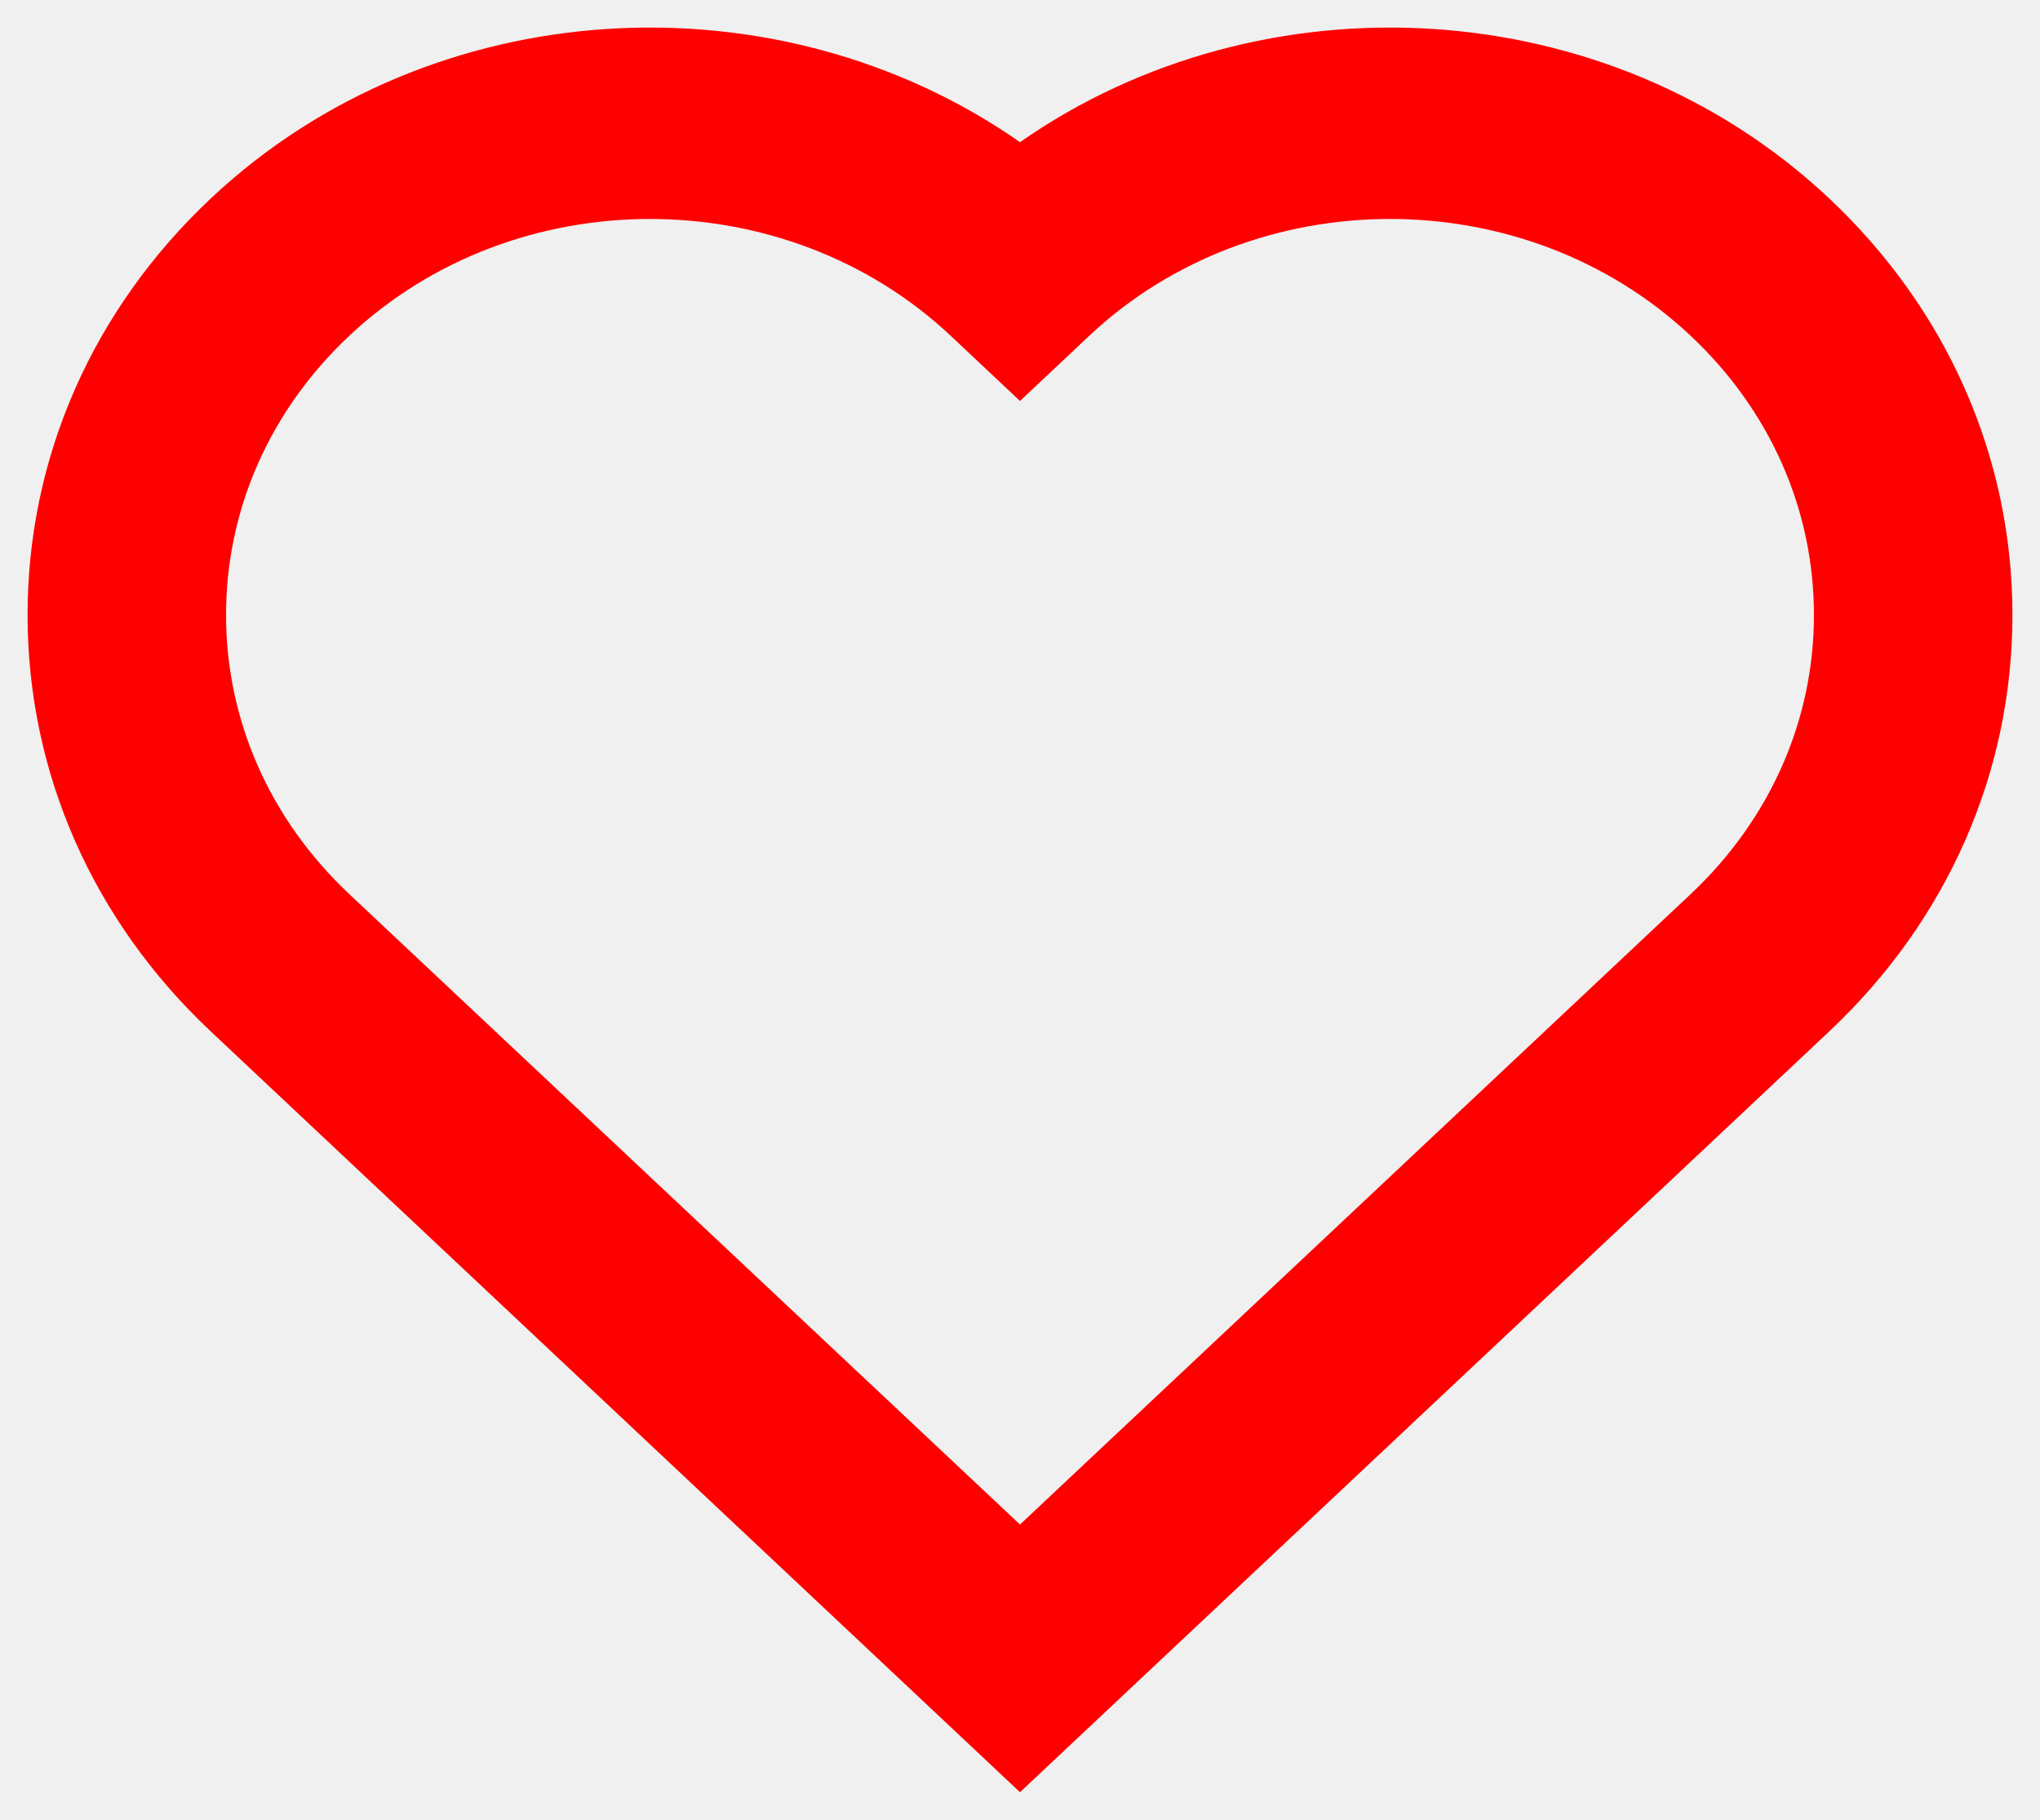
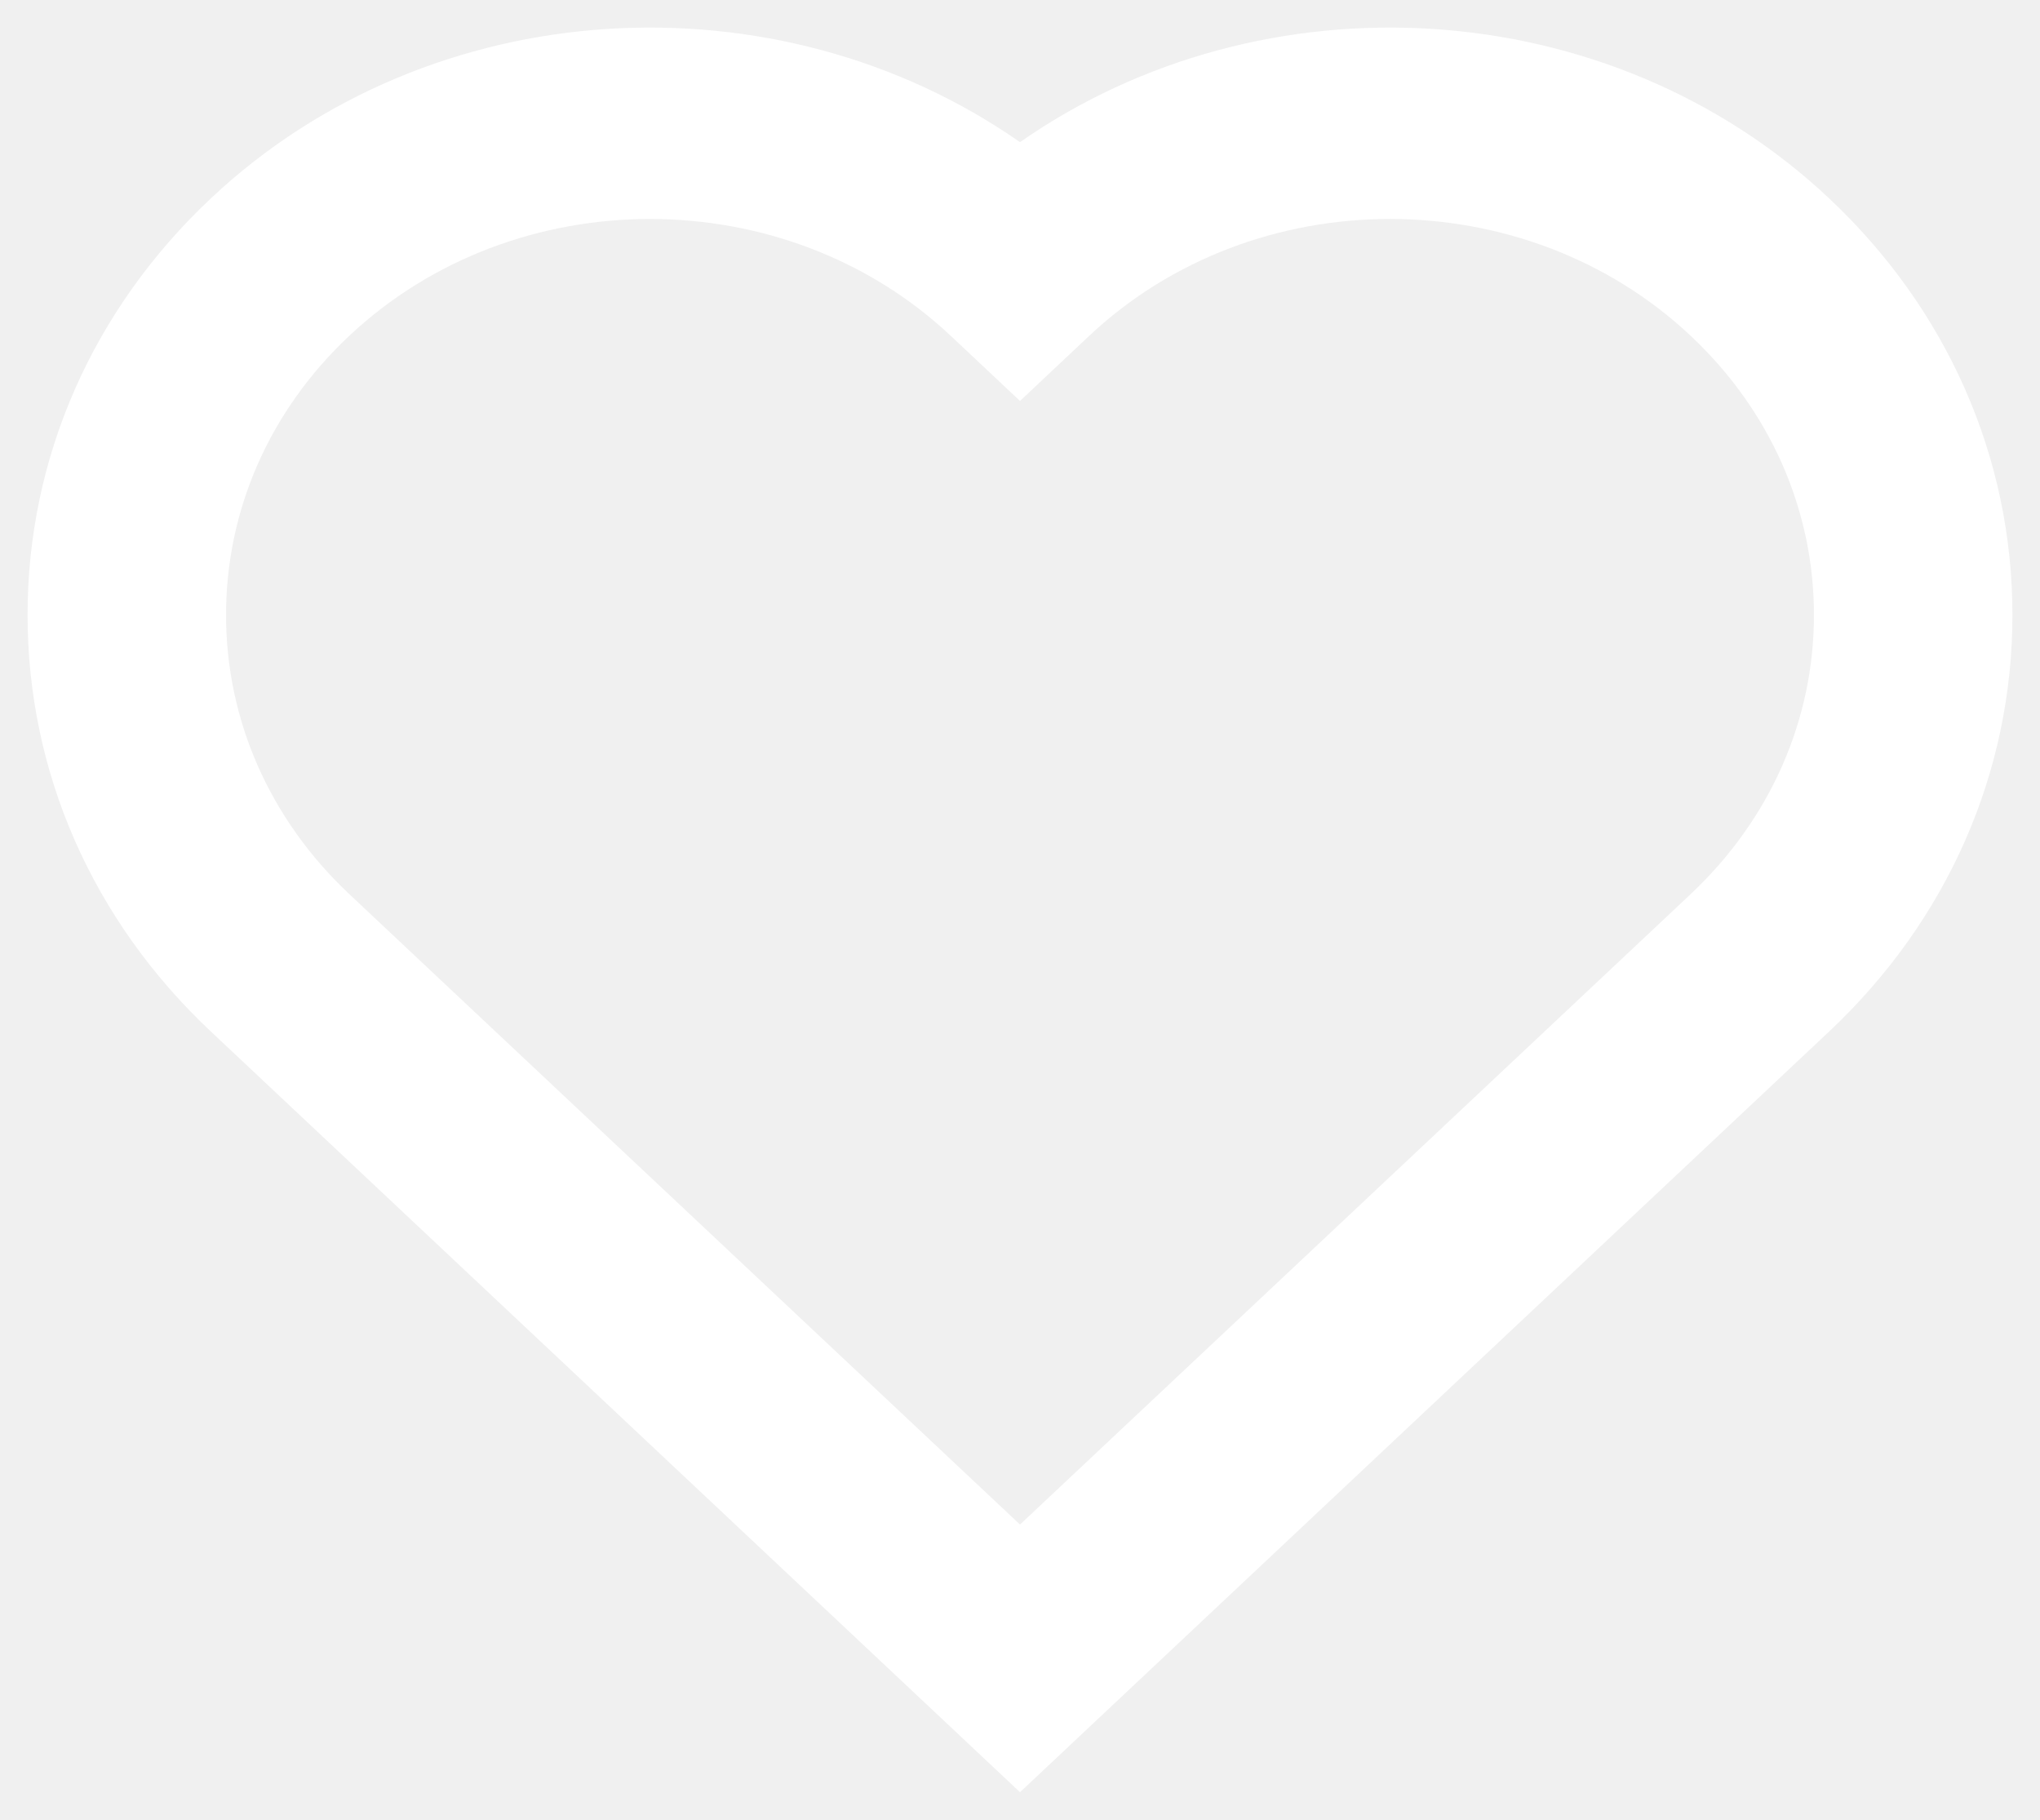
<svg xmlns="http://www.w3.org/2000/svg" width="37" height="33" viewBox="0 0 37 33" fill="none">
-   <path fill-rule="evenodd" clip-rule="evenodd" d="M11.789 3.971C9.813 3.971 7.838 4.677 6.333 6.091C4.893 7.445 4.1 9.243 4.1 11.152C4.1 13.06 4.893 14.857 6.333 16.212L18.5 27.646L30.666 16.212C32.106 14.857 32.9 13.06 32.9 11.152C32.9 9.244 32.106 7.445 30.666 6.091C27.658 3.264 22.762 3.264 19.754 6.091L18.5 7.271L17.245 6.091C15.74 4.677 13.766 3.971 11.789 3.971ZM18.5 32.5L3.825 18.706C1.681 16.692 0.5 14.009 0.5 11.152C0.5 8.295 1.681 5.613 3.825 3.597C7.821 -0.16 14.094 -0.498 18.5 2.578C22.906 -0.498 29.179 -0.16 33.175 3.597C35.319 5.613 36.5 8.295 36.5 11.152C36.5 14.009 35.319 16.692 33.175 18.706L18.5 32.5Z" fill="#FE0000" />
+   <path fill-rule="evenodd" clip-rule="evenodd" d="M11.789 3.971C9.813 3.971 7.838 4.677 6.333 6.091C4.893 7.445 4.1 9.243 4.1 11.152C4.1 13.06 4.893 14.857 6.333 16.212L18.5 27.646L30.666 16.212C32.106 14.857 32.9 13.06 32.9 11.152C32.9 9.244 32.106 7.445 30.666 6.091C27.658 3.264 22.762 3.264 19.754 6.091L18.5 7.271L17.245 6.091C15.74 4.677 13.766 3.971 11.789 3.971ZM18.5 32.5L3.825 18.706C1.681 16.692 0.5 14.009 0.5 11.152C0.5 8.295 1.681 5.613 3.825 3.597C7.821 -0.16 14.094 -0.498 18.5 2.578C22.906 -0.498 29.179 -0.16 33.175 3.597C35.319 5.613 36.5 8.295 36.5 11.152C36.5 14.009 35.319 16.692 33.175 18.706L18.5 32.5Z" fill="white" />
</svg>
